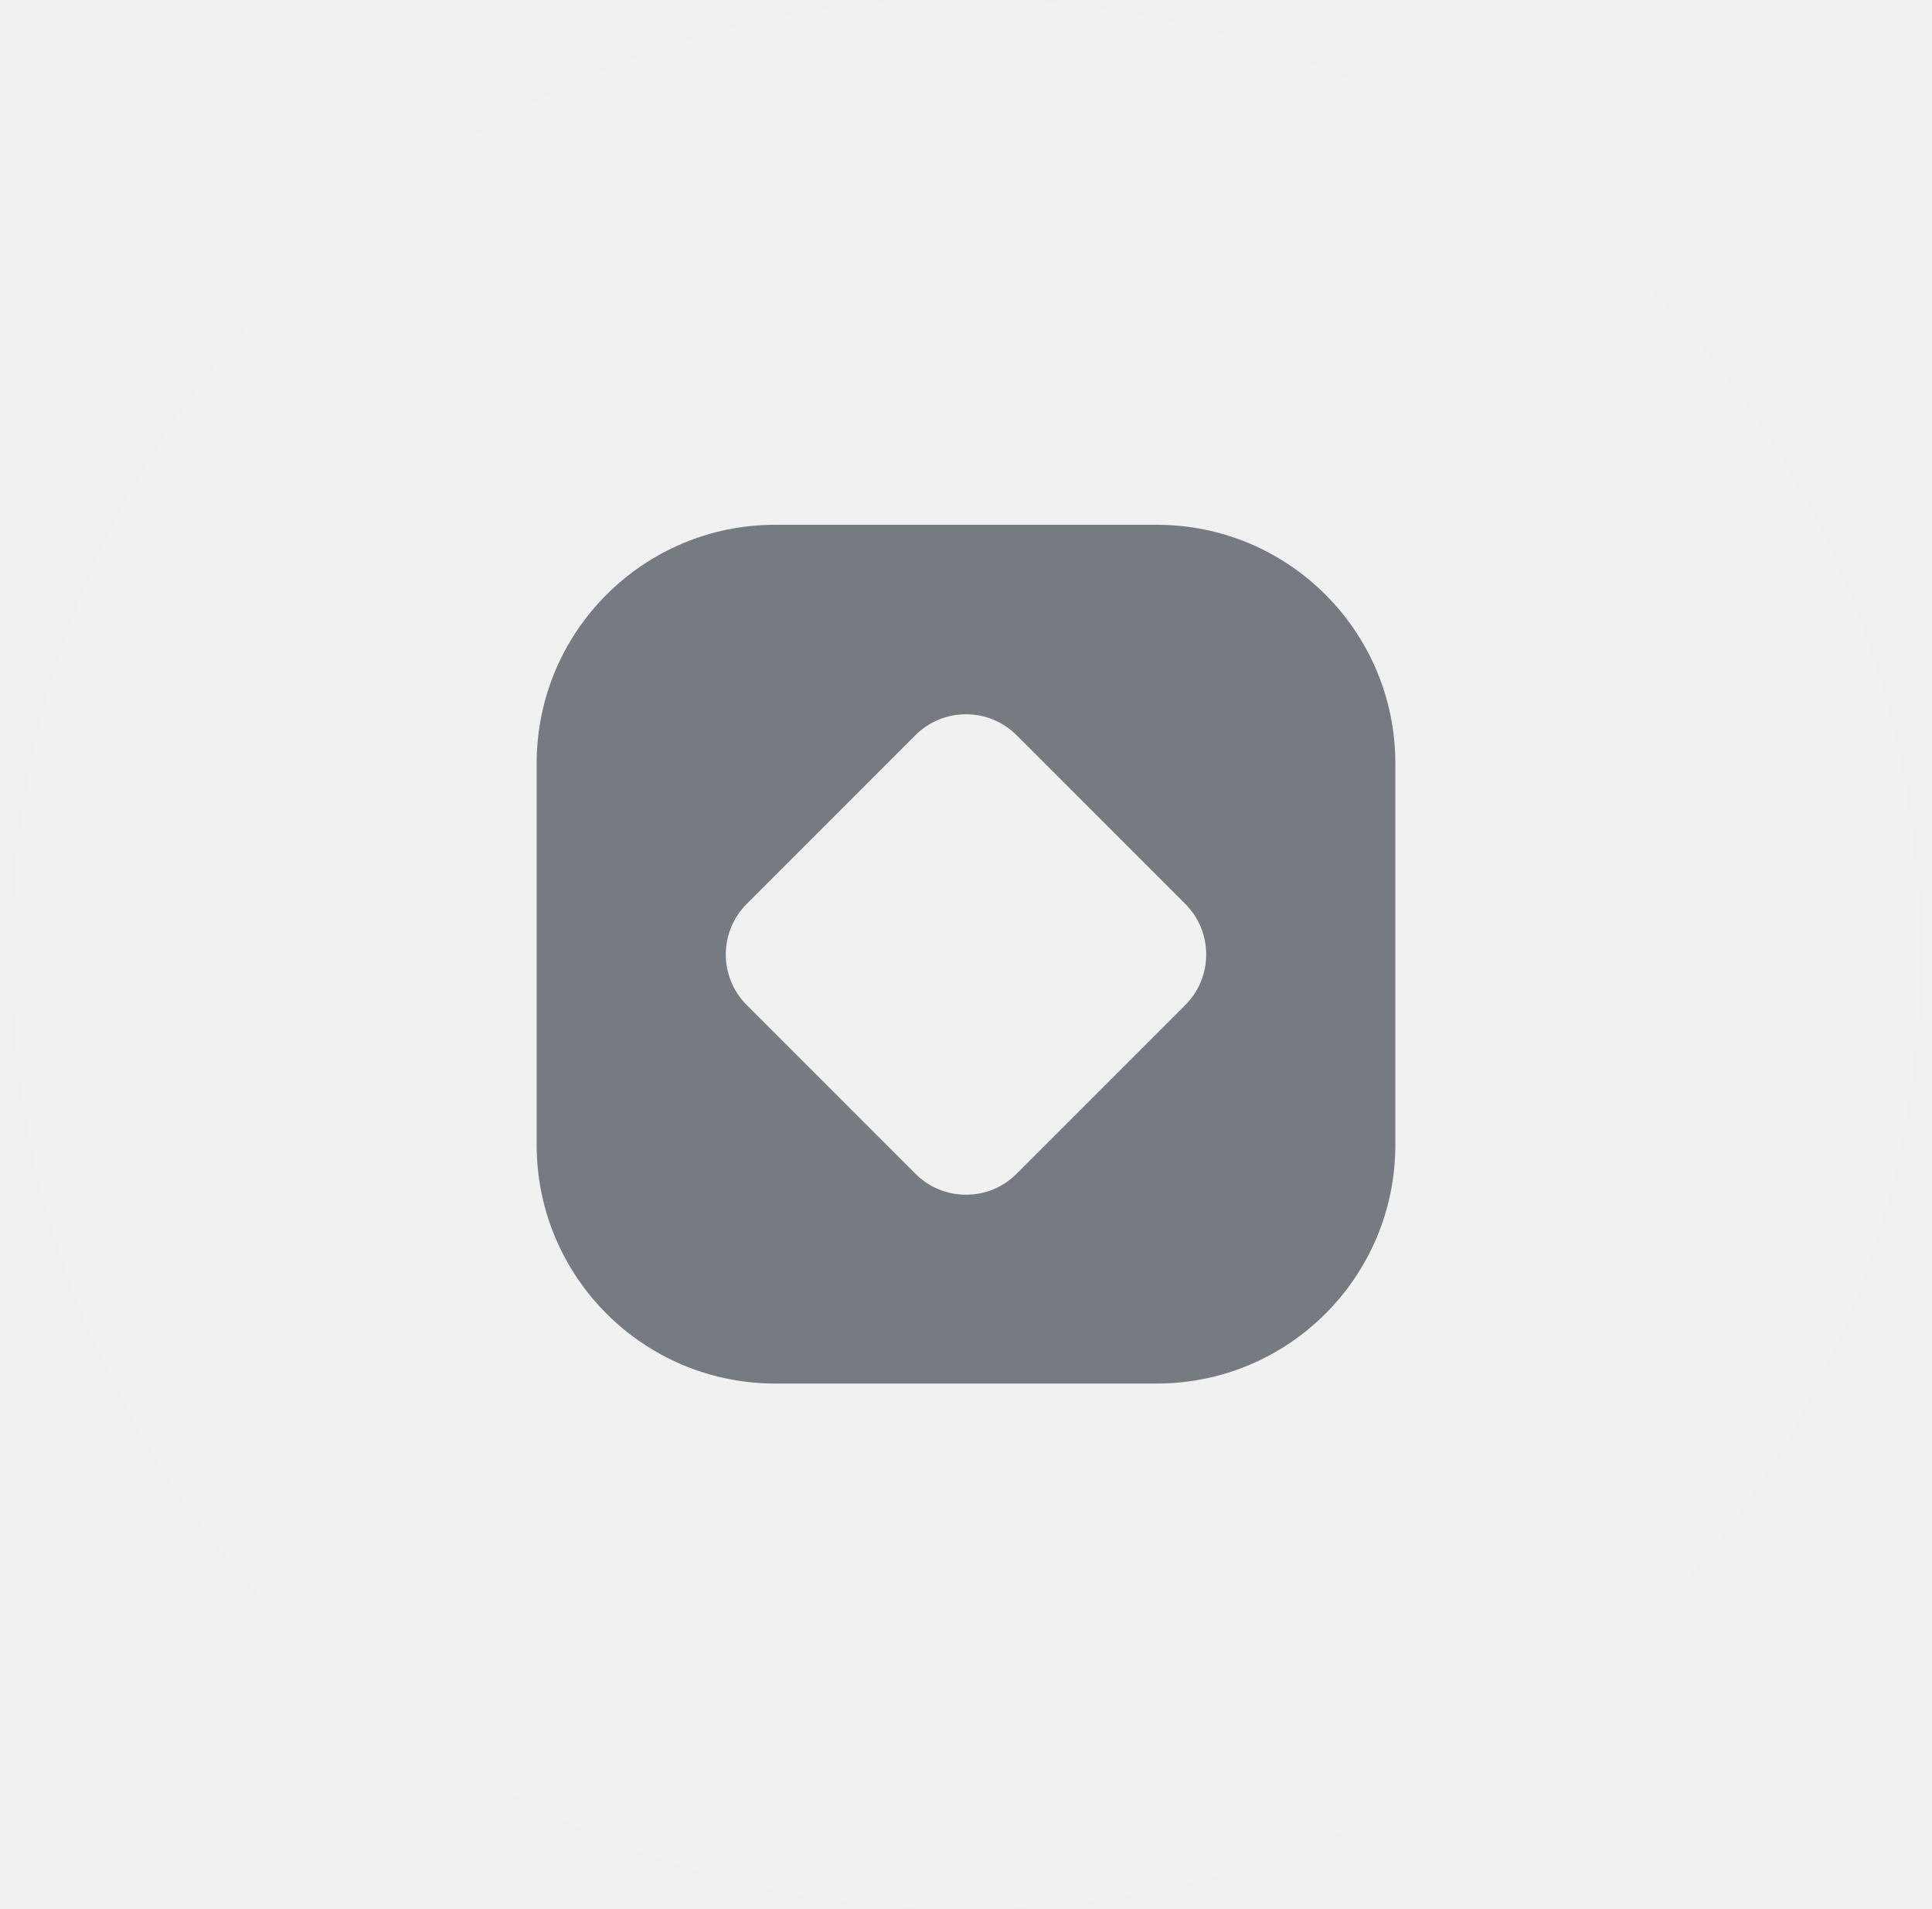
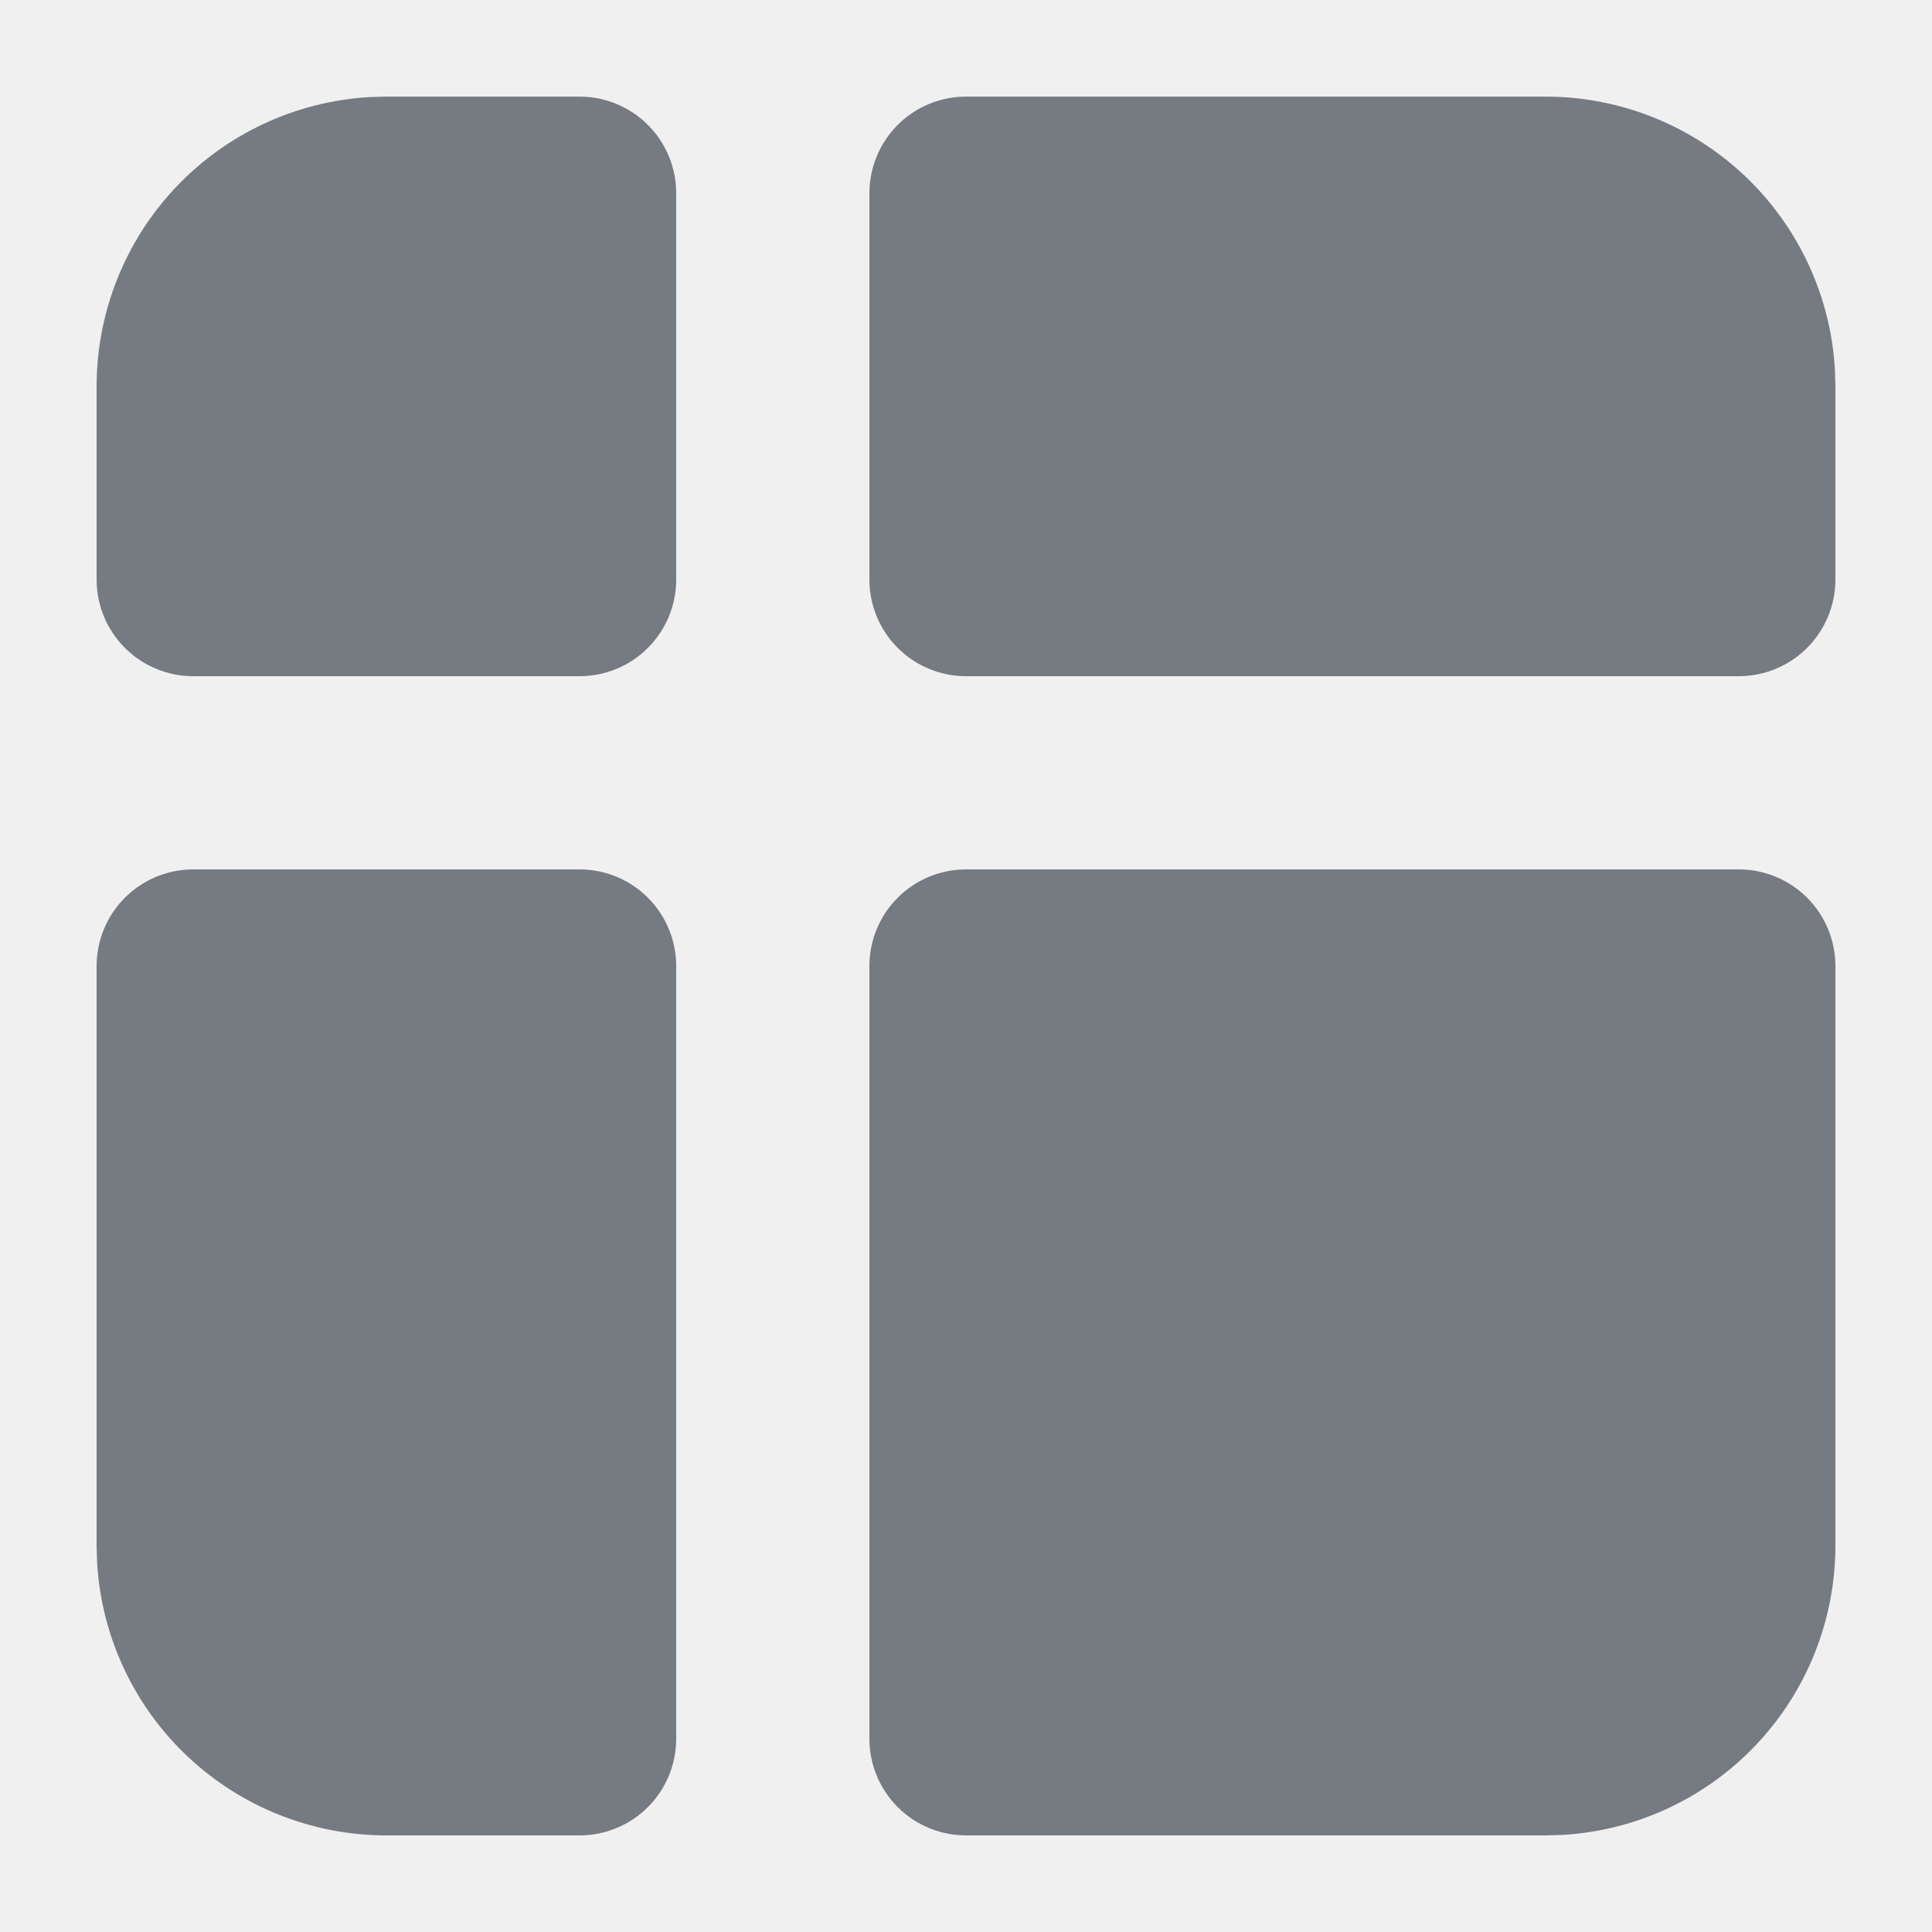
- <svg xmlns="http://www.w3.org/2000/svg" width="81" height="80" viewBox="0 0 81 80" fill="none">
-   <g clip-path="url(#clip0_11563_11313)">
-     <circle cx="40.5" cy="40" r="40" fill="white" fill-opacity="0.07" />
-     <path fill-rule="evenodd" clip-rule="evenodd" d="M32.5 22C26.977 22 22.5 26.477 22.5 32V48C22.5 53.523 26.977 58 32.5 58H48.5C54.023 58 58.5 53.523 58.5 48V32C58.5 26.477 54.023 22 48.5 22H32.5ZM42.621 30.821C41.45 29.65 39.55 29.65 38.379 30.821L31.308 37.892C30.136 39.064 30.136 40.963 31.308 42.135L38.379 49.206C39.55 50.378 41.45 50.378 42.621 49.206L49.692 42.135C50.864 40.963 50.864 39.064 49.692 37.892L42.621 30.821Z" fill="#767A81" />
-   </g>
-   <defs>
-     <clipPath id="clip0_11563_11313">
-       <rect x="0.5" y="-6.10352e-05" width="80" height="80" rx="40" fill="white" />
-     </clipPath>
-   </defs>
+ <svg xmlns="http://www.w3.org/2000/svg" width="40" height="40" viewBox="0 0 40 40" fill="none">
+   <path d="M4 18H12C12.53 18 13.039 18.211 13.414 18.586C13.789 18.961 14 19.47 14 20V36C14 36.53 13.789 37.039 13.414 37.414C13.039 37.789 12.53 38 12 38H8C6.47 38 4.997 37.415 3.883 36.365C2.77 35.316 2.1 33.88 2.01 32.352L2 32V20C2 19.47 2.211 18.961 2.586 18.586C2.961 18.211 3.47 18 4 18Z" fill="#767A81" />
+   <path d="M38 20V32C38 33.53 37.415 35.003 36.365 36.117C35.316 37.23 33.88 37.9 32.352 37.99L32 38H20C19.47 38 18.961 37.789 18.586 37.414C18.211 37.039 18 36.53 18 36V20C18 19.47 18.211 18.961 18.586 18.586C18.961 18.211 19.47 18 20 18H36C36.53 18 37.039 18.211 37.414 18.586C37.789 18.961 38 19.47 38 20Z" fill="#767A81" />
+   <path d="M32 2C33.53 2 35.003 2.585 36.117 3.635C37.23 4.684 37.9 6.12 37.99 7.648L38 8V12C38 12.53 37.789 13.039 37.414 13.414C37.039 13.789 36.53 14 36 14H20C19.47 14 18.961 13.789 18.586 13.414C18.211 13.039 18 12.53 18 12V4C18 3.47 18.211 2.961 18.586 2.586C18.961 2.211 19.47 2 20 2H32Z" fill="#767A81" />
+   <path d="M14 4V12C14 12.53 13.789 13.039 13.414 13.414C13.039 13.789 12.53 14 12 14H4C3.47 14 2.961 13.789 2.586 13.414C2.211 13.039 2 12.53 2 12V8C2 6.47 2.585 4.997 3.635 3.883C4.684 2.77 6.12 2.1 7.648 2.01L8 2H12C12.53 2 13.039 2.211 13.414 2.586C13.789 2.961 14 3.47 14 4Z" fill="#767A81" />
</svg>
